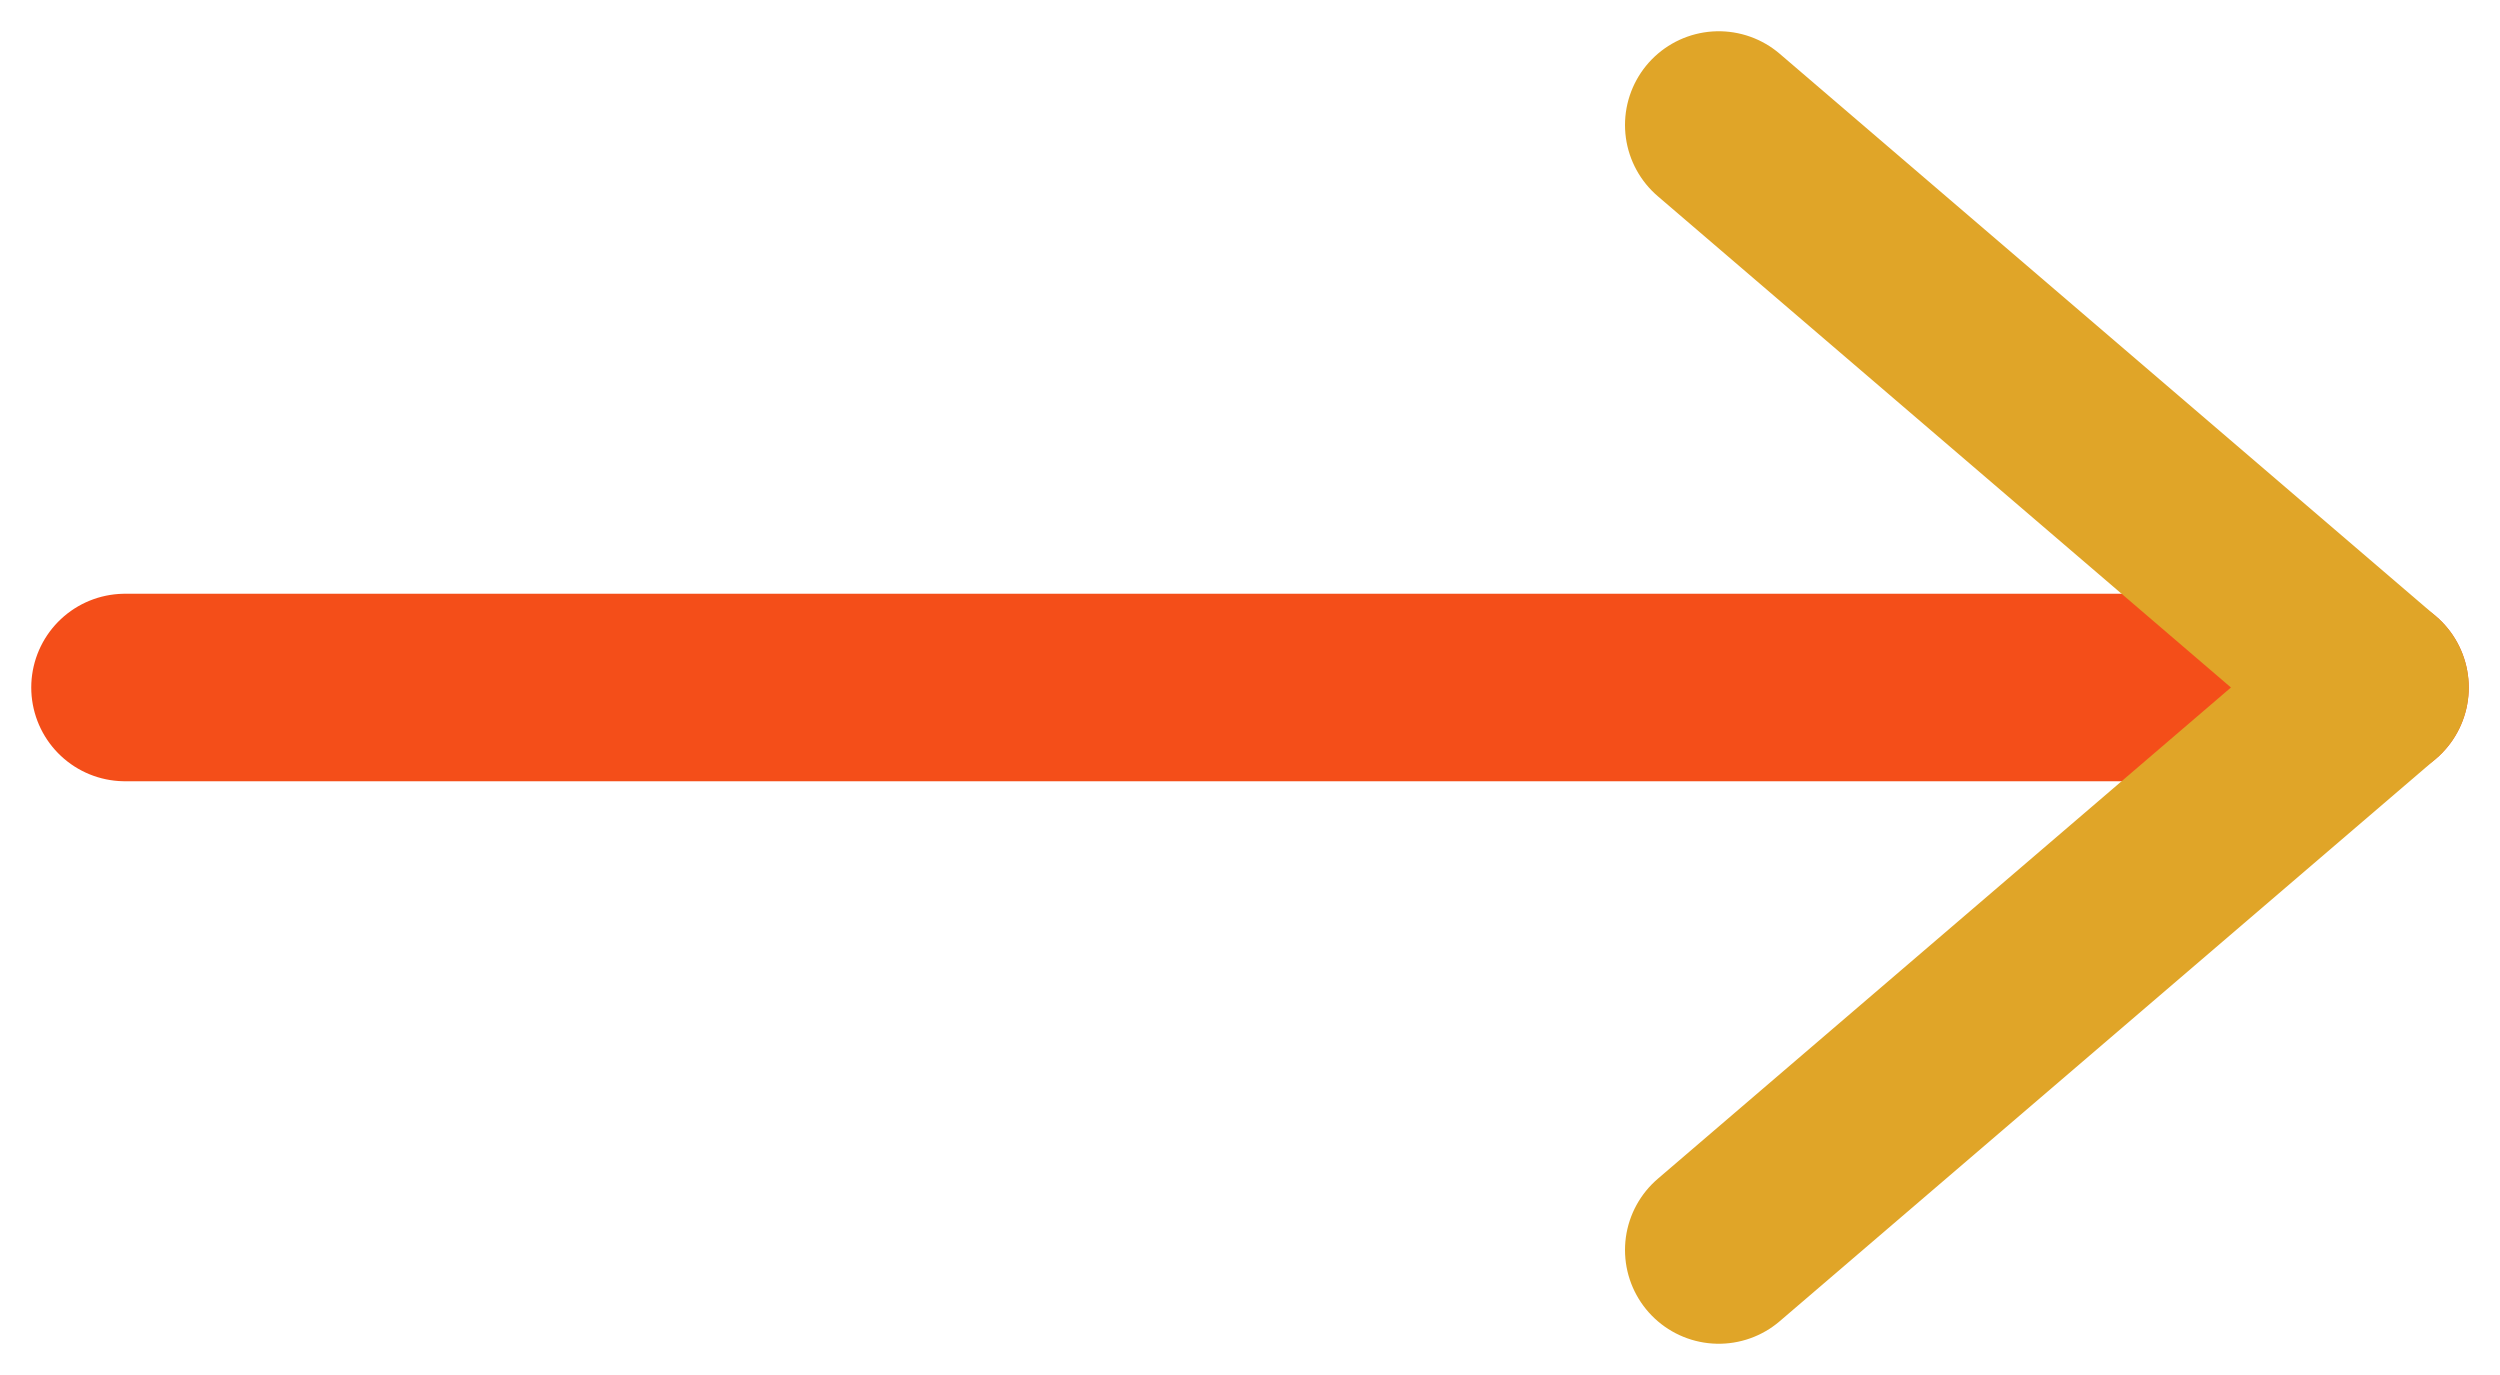
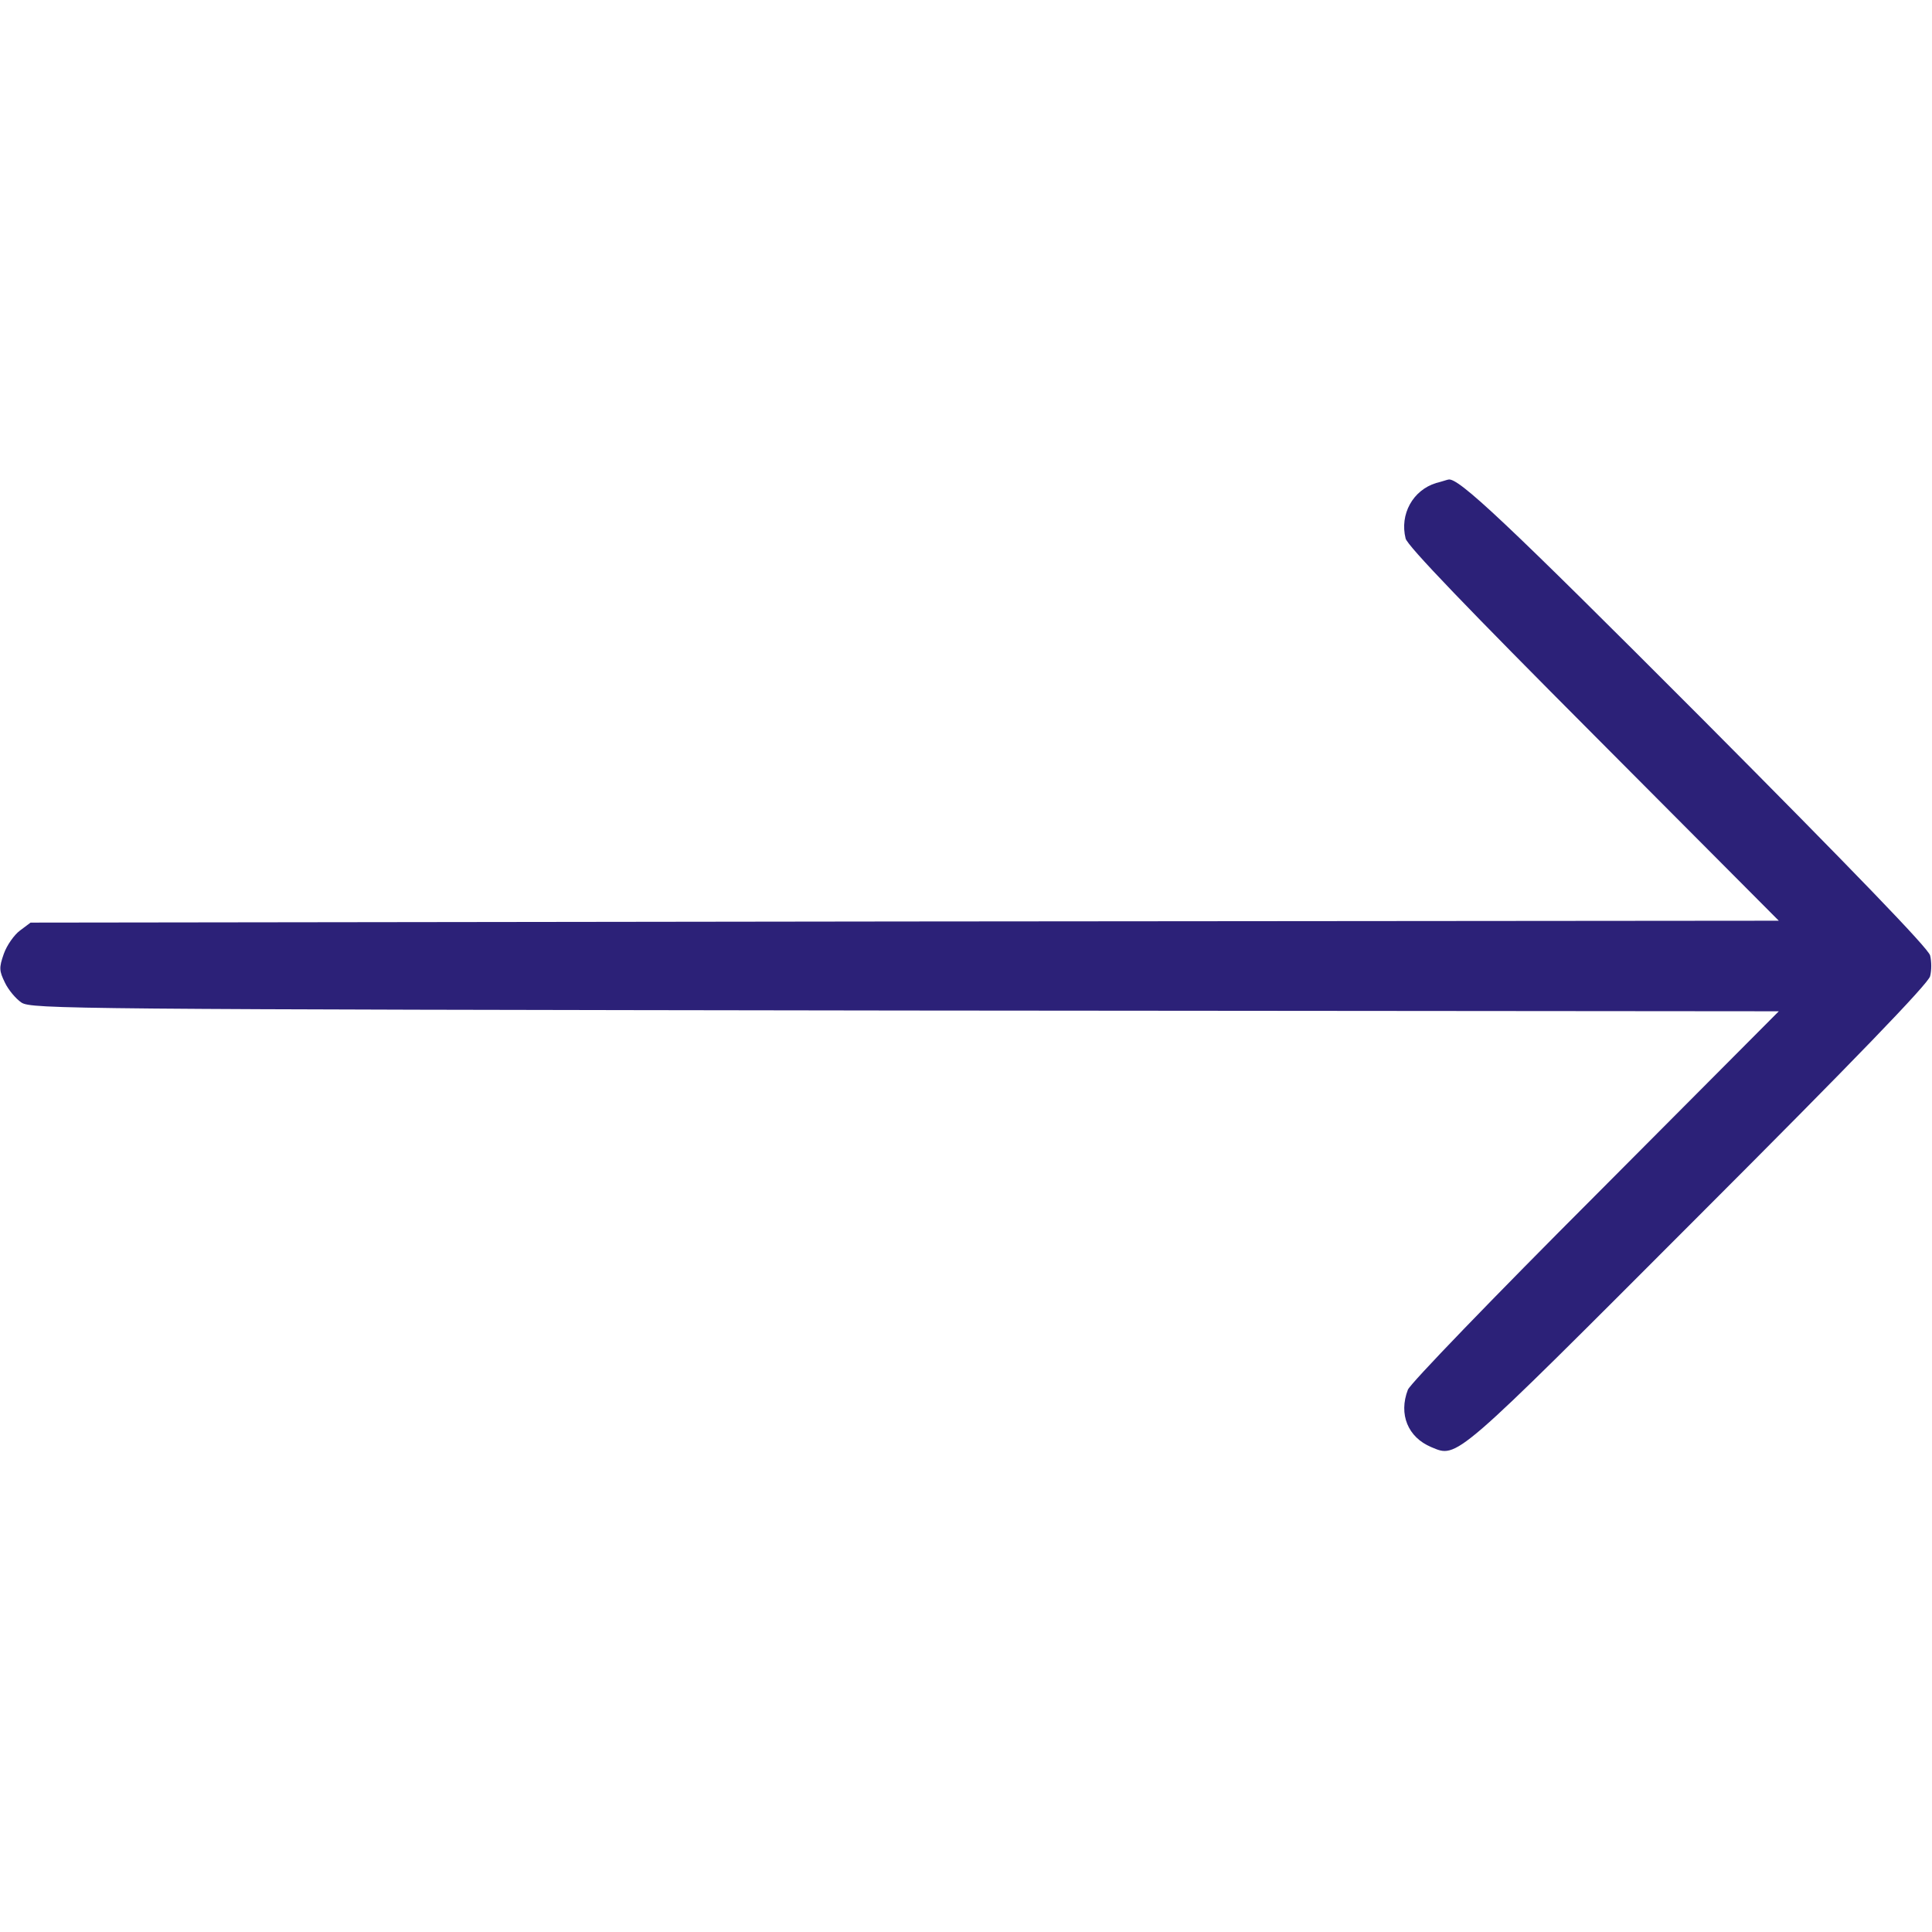
- <svg xmlns="http://www.w3.org/2000/svg" width="20" height="11" viewBox="0 0 20 11" fill="none">
-   <path d="M1 5.5L19 5.5" stroke="#F44E19" stroke-width="1.5" stroke-linecap="round" stroke-linejoin="round" />
-   <path d="M13.75 1L19 5.5L13.75 10" stroke="#E0A528" stroke-width="1.5" stroke-linecap="round" stroke-linejoin="round" />
+ <svg xmlns="http://www.w3.org/2000/svg" version="1.0" width="512pt" height="512pt" viewBox="0 0 512 512" preserveAspectRatio="xMidYMid meet">
+   <g transform="translate(0,512) scale(0.1,-0.1)" fill="#2C2178" stroke="none">
+     <path d="M3806 3840 c-62 -19 -97 -83 -81 -147 4 -19 171 -192 498 -520 l491 -493 -2316 -2 -2317 -3 -28 -21 c-15 -11 -35 -39 -43 -62 -13 -37 -12 -45 3 -76 9 -19 29 -43 44 -53 26 -17 133 -18 2342 -21 l2315 -2 -486 -488 c-268 -268 -492 -500 -497 -515 -25 -65 0 -126 62 -152 70 -29 56 -41 708 612 410 410 610 617 614 636 4 15 4 39 0 55 -4 18 -203 224 -608 631 -514 515 -644 638 -669 630 -2 0 -16 -5 -32 -9z" />
+   </g>
</svg>
